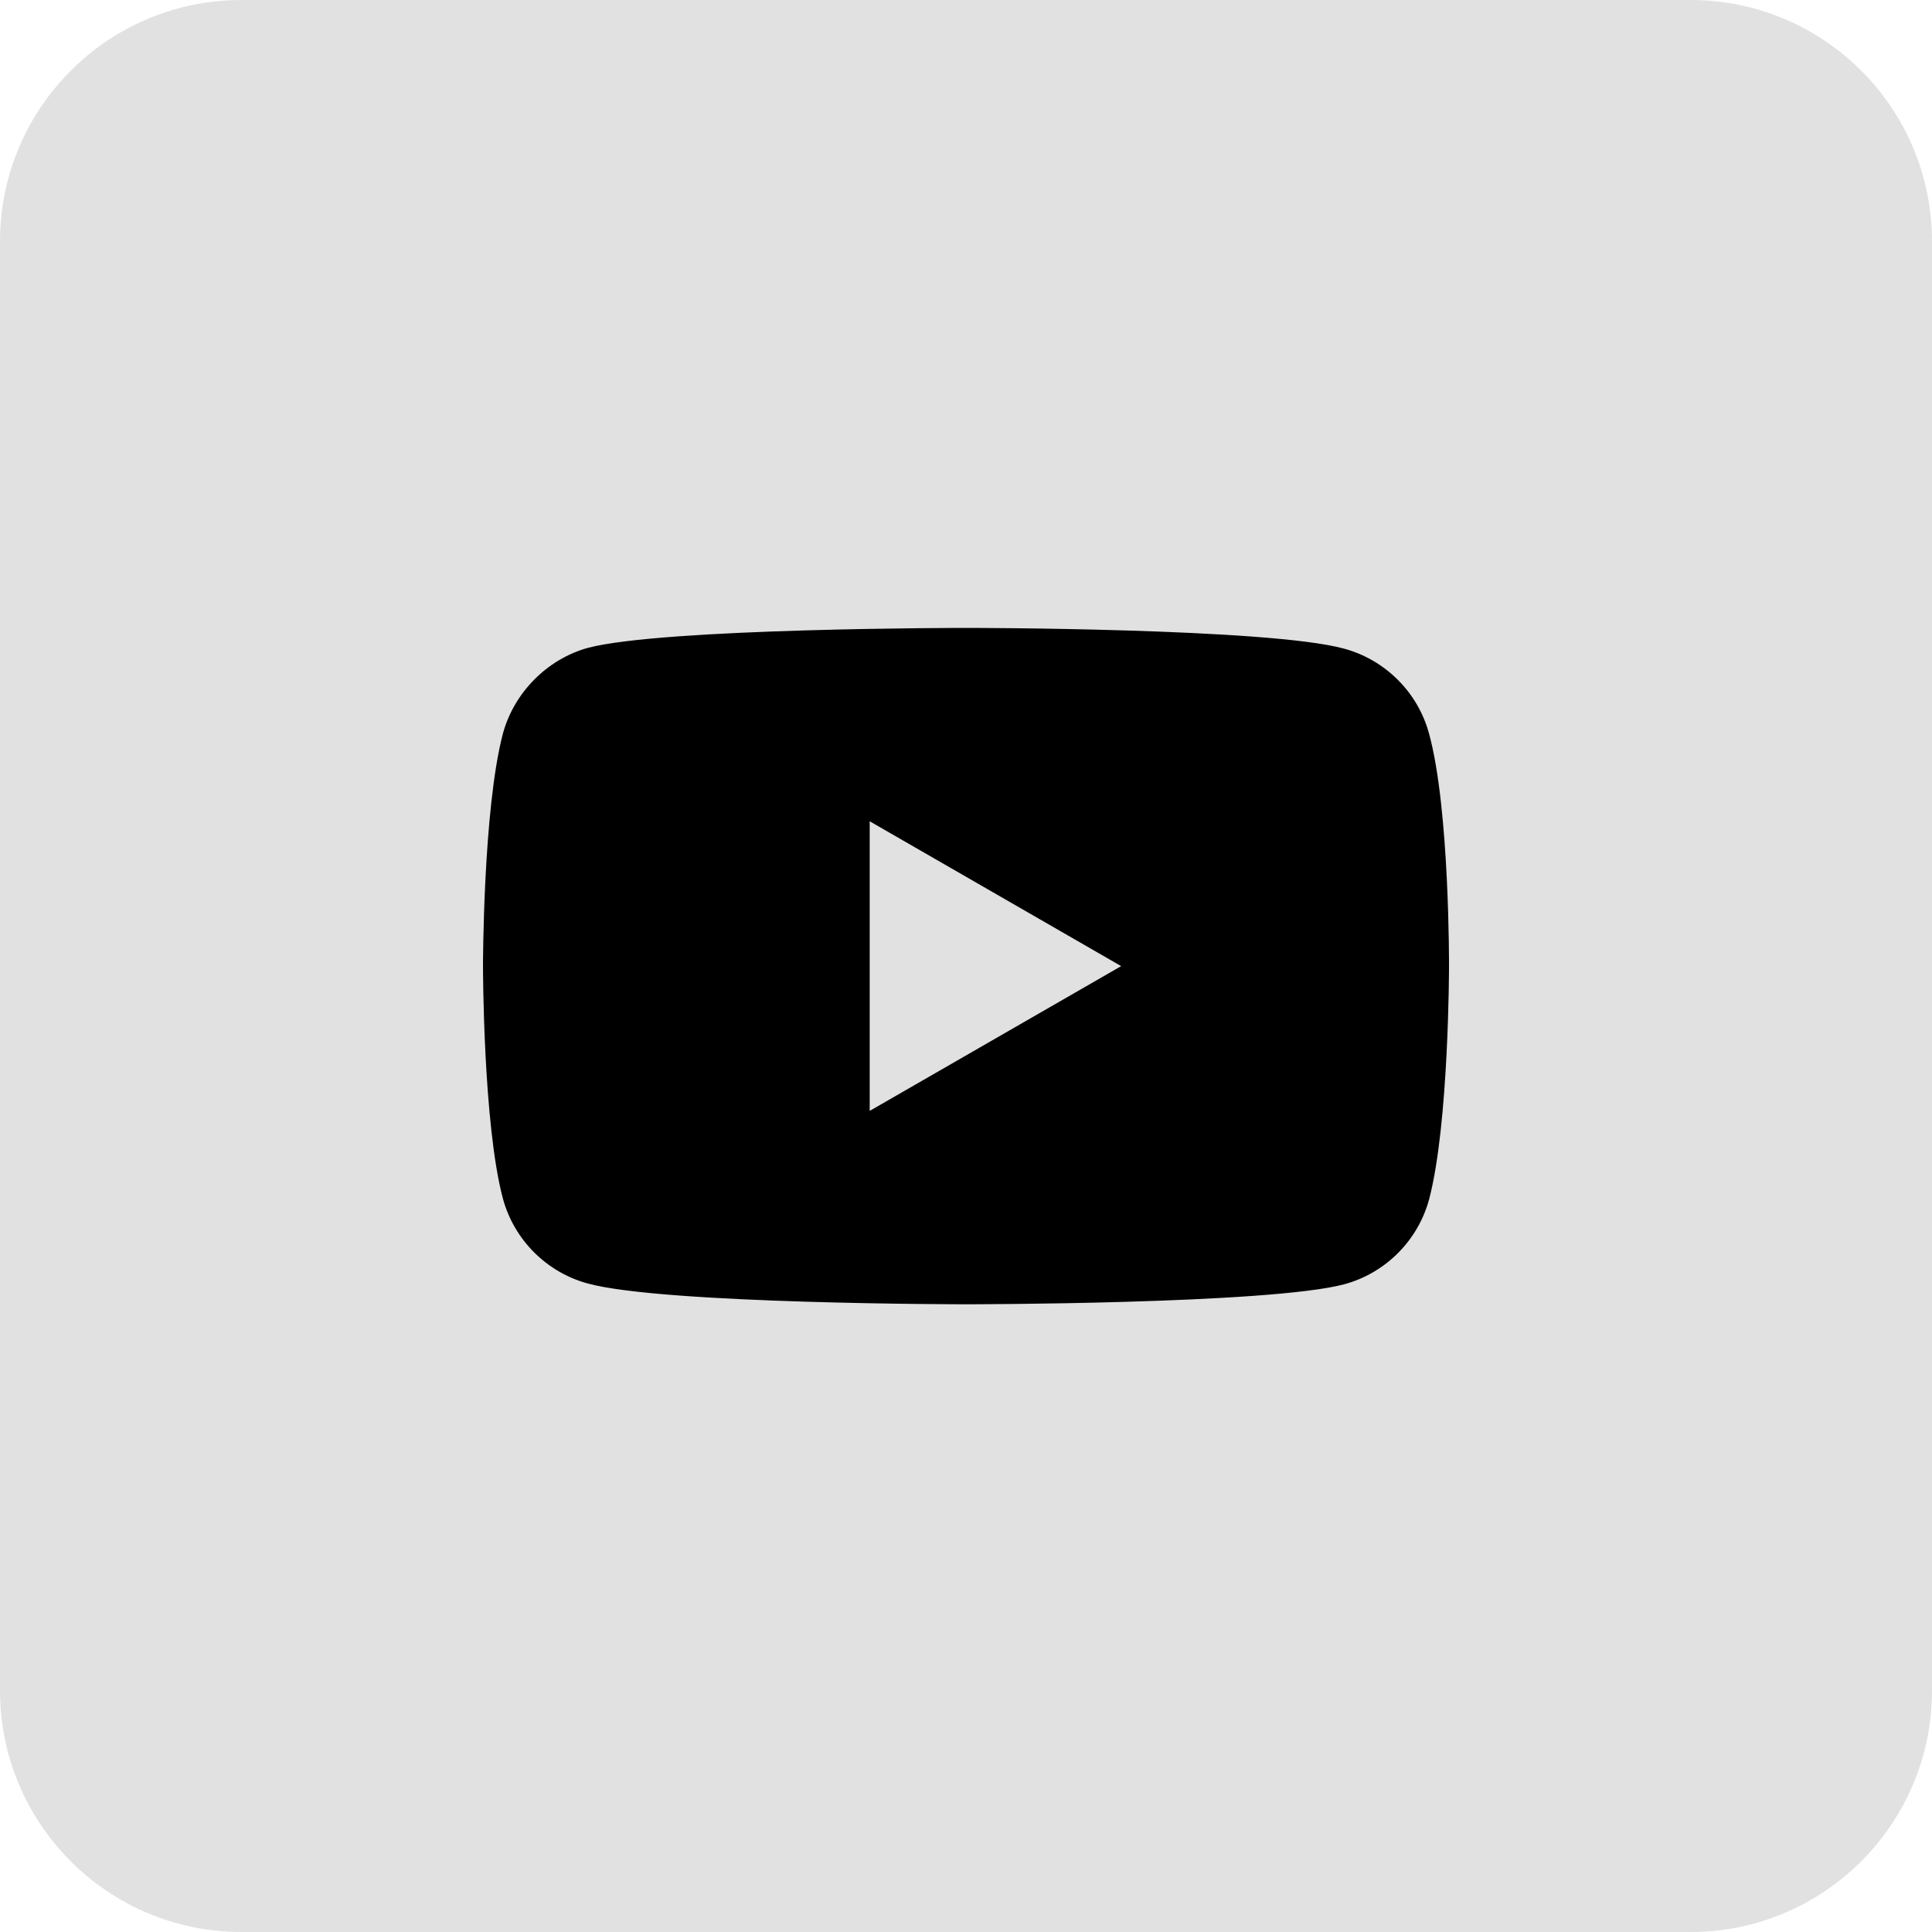
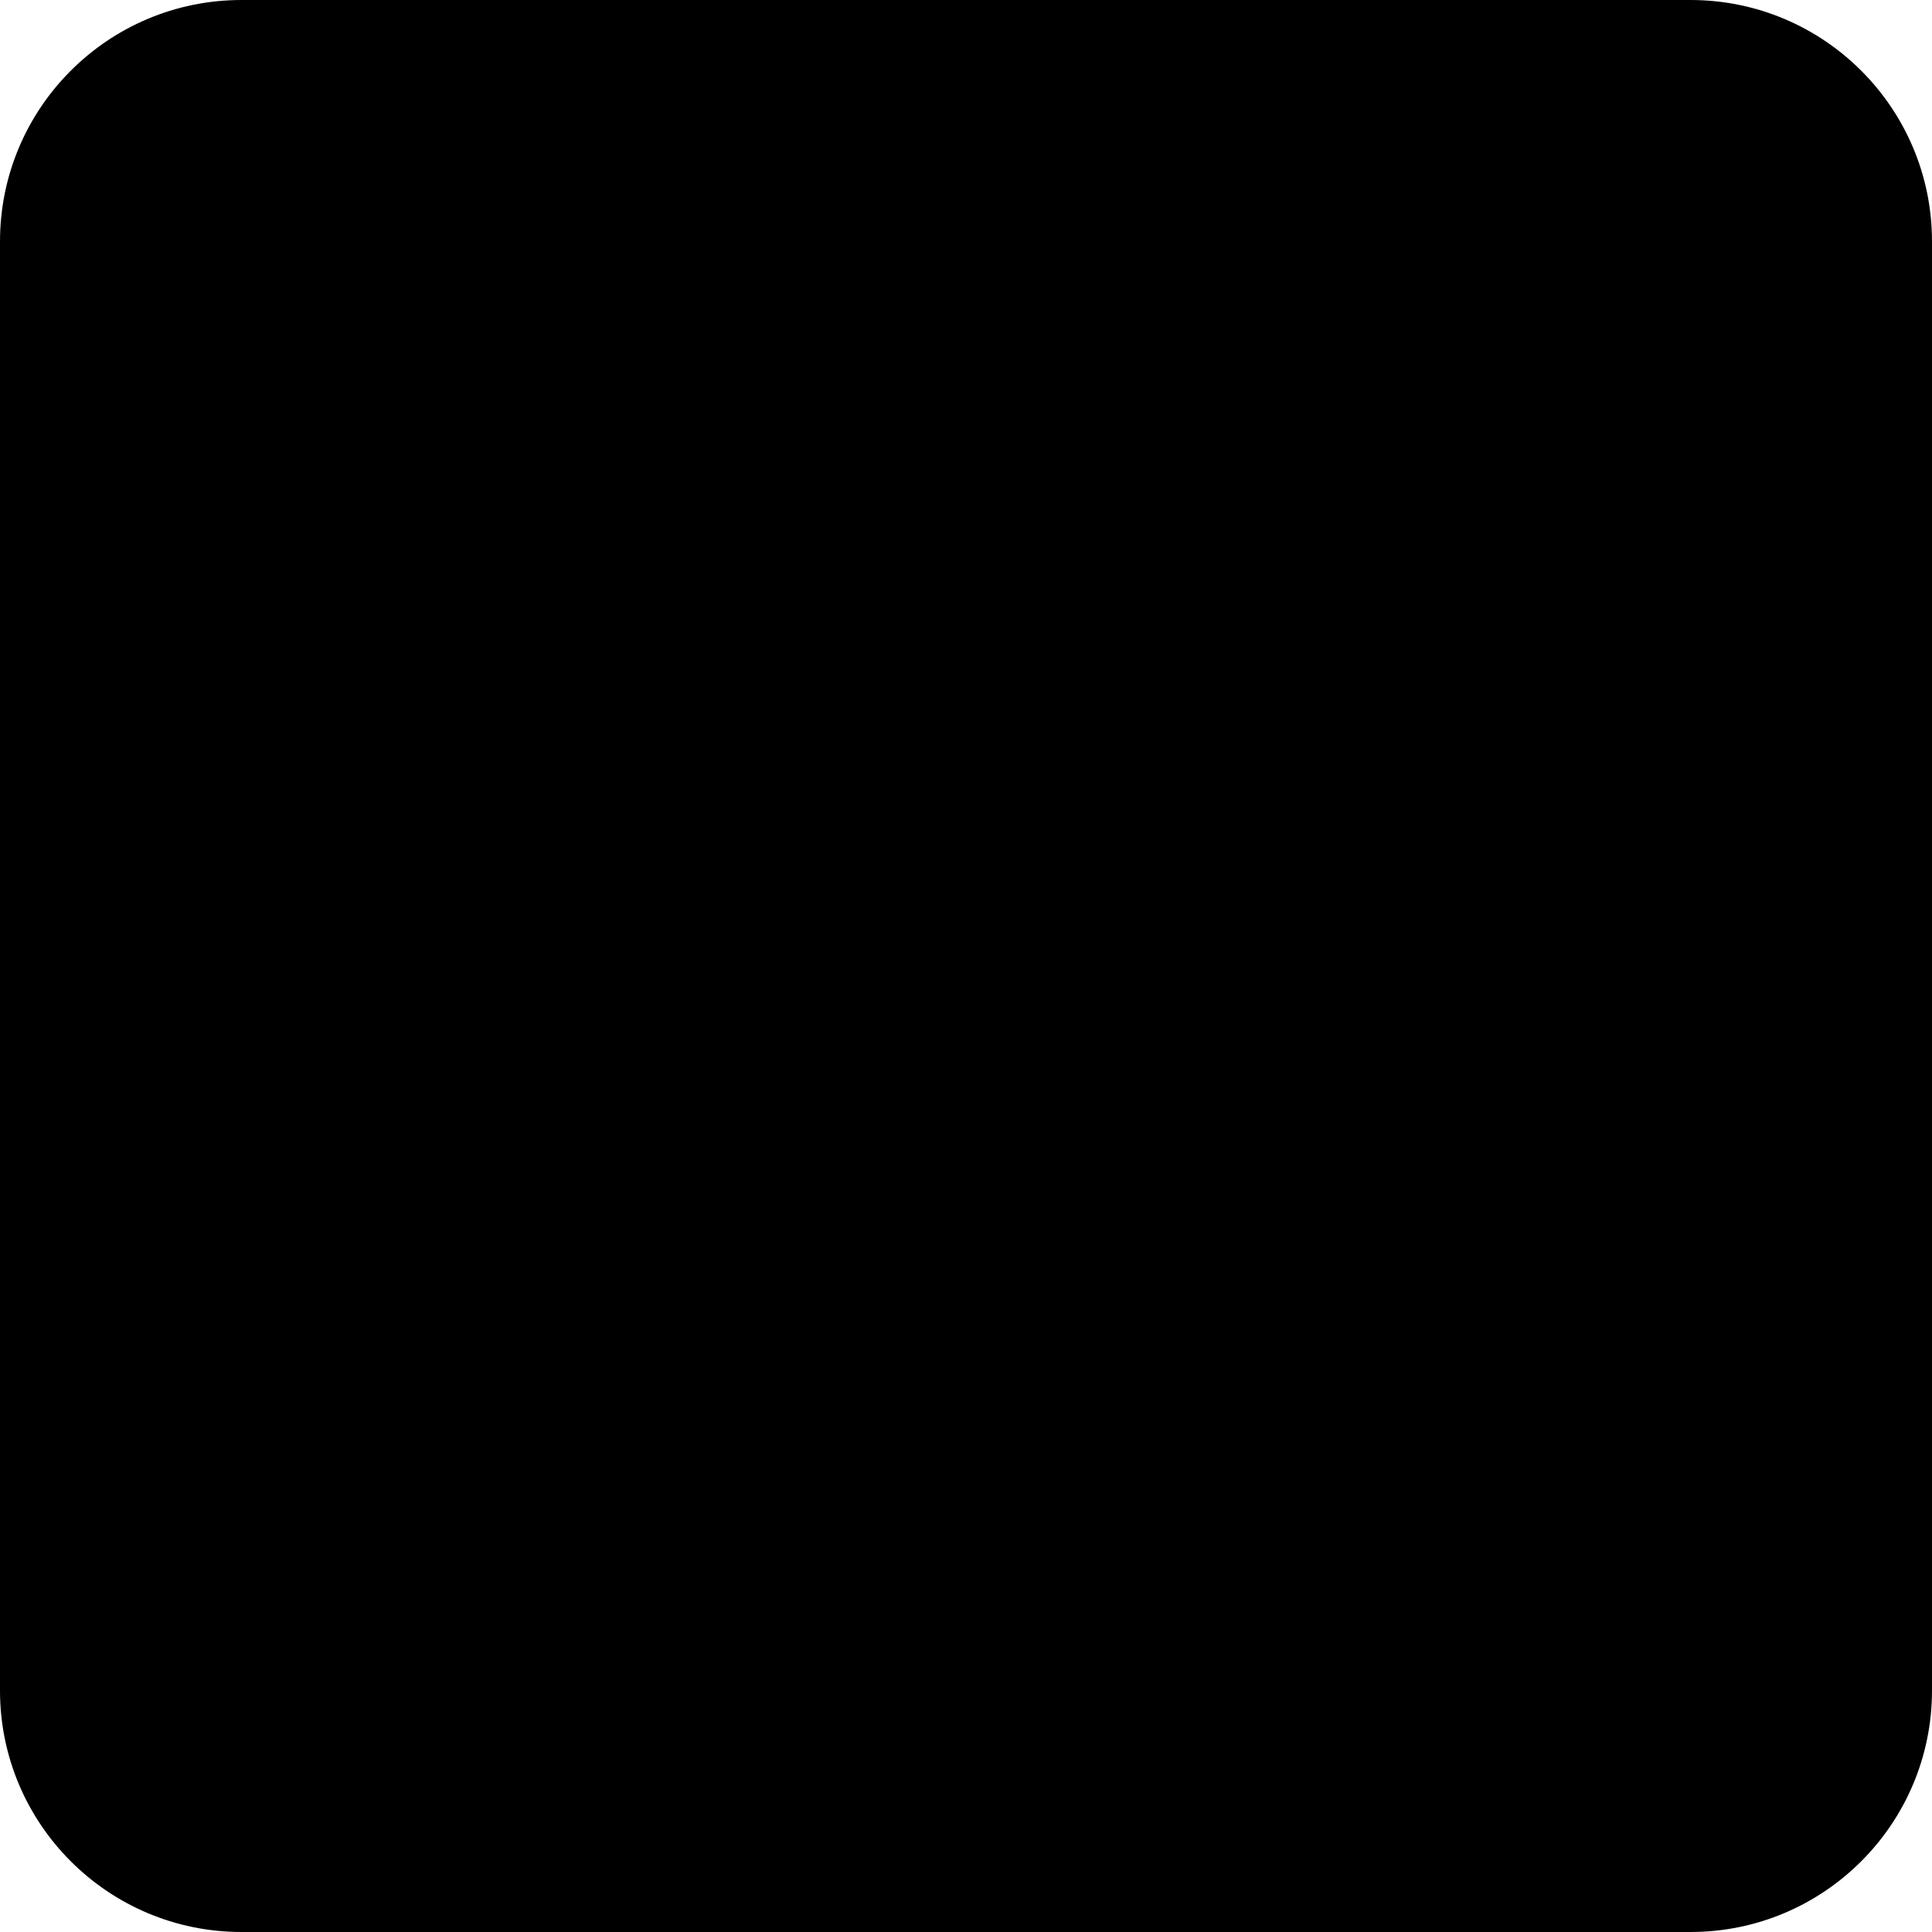
<svg xmlns="http://www.w3.org/2000/svg" width="32" height="32" viewBox="0 0 32 32" fill="none">
-   <rect opacity="0.12" width="32" height="32" rx="4" fill="currentColor" />
-   <path fill-rule="evenodd" clip-rule="evenodd" d="M22.26 10.743C22.945 10.928 23.486 11.468 23.67 12.153C24.013 13.405 24 16.015 24 16.015C24 16.015 24 18.611 23.671 19.863C23.486 20.549 22.946 21.089 22.26 21.273C21.008 21.603 16 21.603 16 21.603C16 21.603 11.005 21.603 9.74 21.26C9.054 21.076 8.514 20.535 8.329 19.85C8 18.611 8 16.002 8 16.002C8 16.002 8 13.405 8.329 12.153C8.514 11.468 9.068 10.914 9.74 10.73C10.992 10.4 16 10.4 16 10.4C16 10.4 21.008 10.4 22.26 10.743ZM18.57 16.002L14.405 18.4V13.603L18.57 16.002Z" fill="currentColor" />
+   <rect class="icon-bgc" width="32" height="32" rx="4" fill="currentColor" />
+   <path class="icon-color" fill-rule="evenodd" clip-rule="evenodd" d="M22.26 10.743C22.945 10.928 23.486 11.468 23.67 12.153C24.013 13.405 24 16.015 24 16.015C24 16.015 24 18.611 23.671 19.863C23.486 20.549 22.946 21.089 22.26 21.273C21.008 21.603 16 21.603 16 21.603C16 21.603 11.005 21.603 9.74 21.26C9.054 21.076 8.514 20.535 8.329 19.85C8 18.611 8 16.002 8 16.002C8 16.002 8 13.405 8.329 12.153C8.514 11.468 9.068 10.914 9.74 10.73C10.992 10.4 16 10.4 16 10.4C16 10.4 21.008 10.4 22.26 10.743ZM18.57 16.002L14.405 18.4V13.603L18.57 16.002Z" fill="currentColor" />
</svg>
